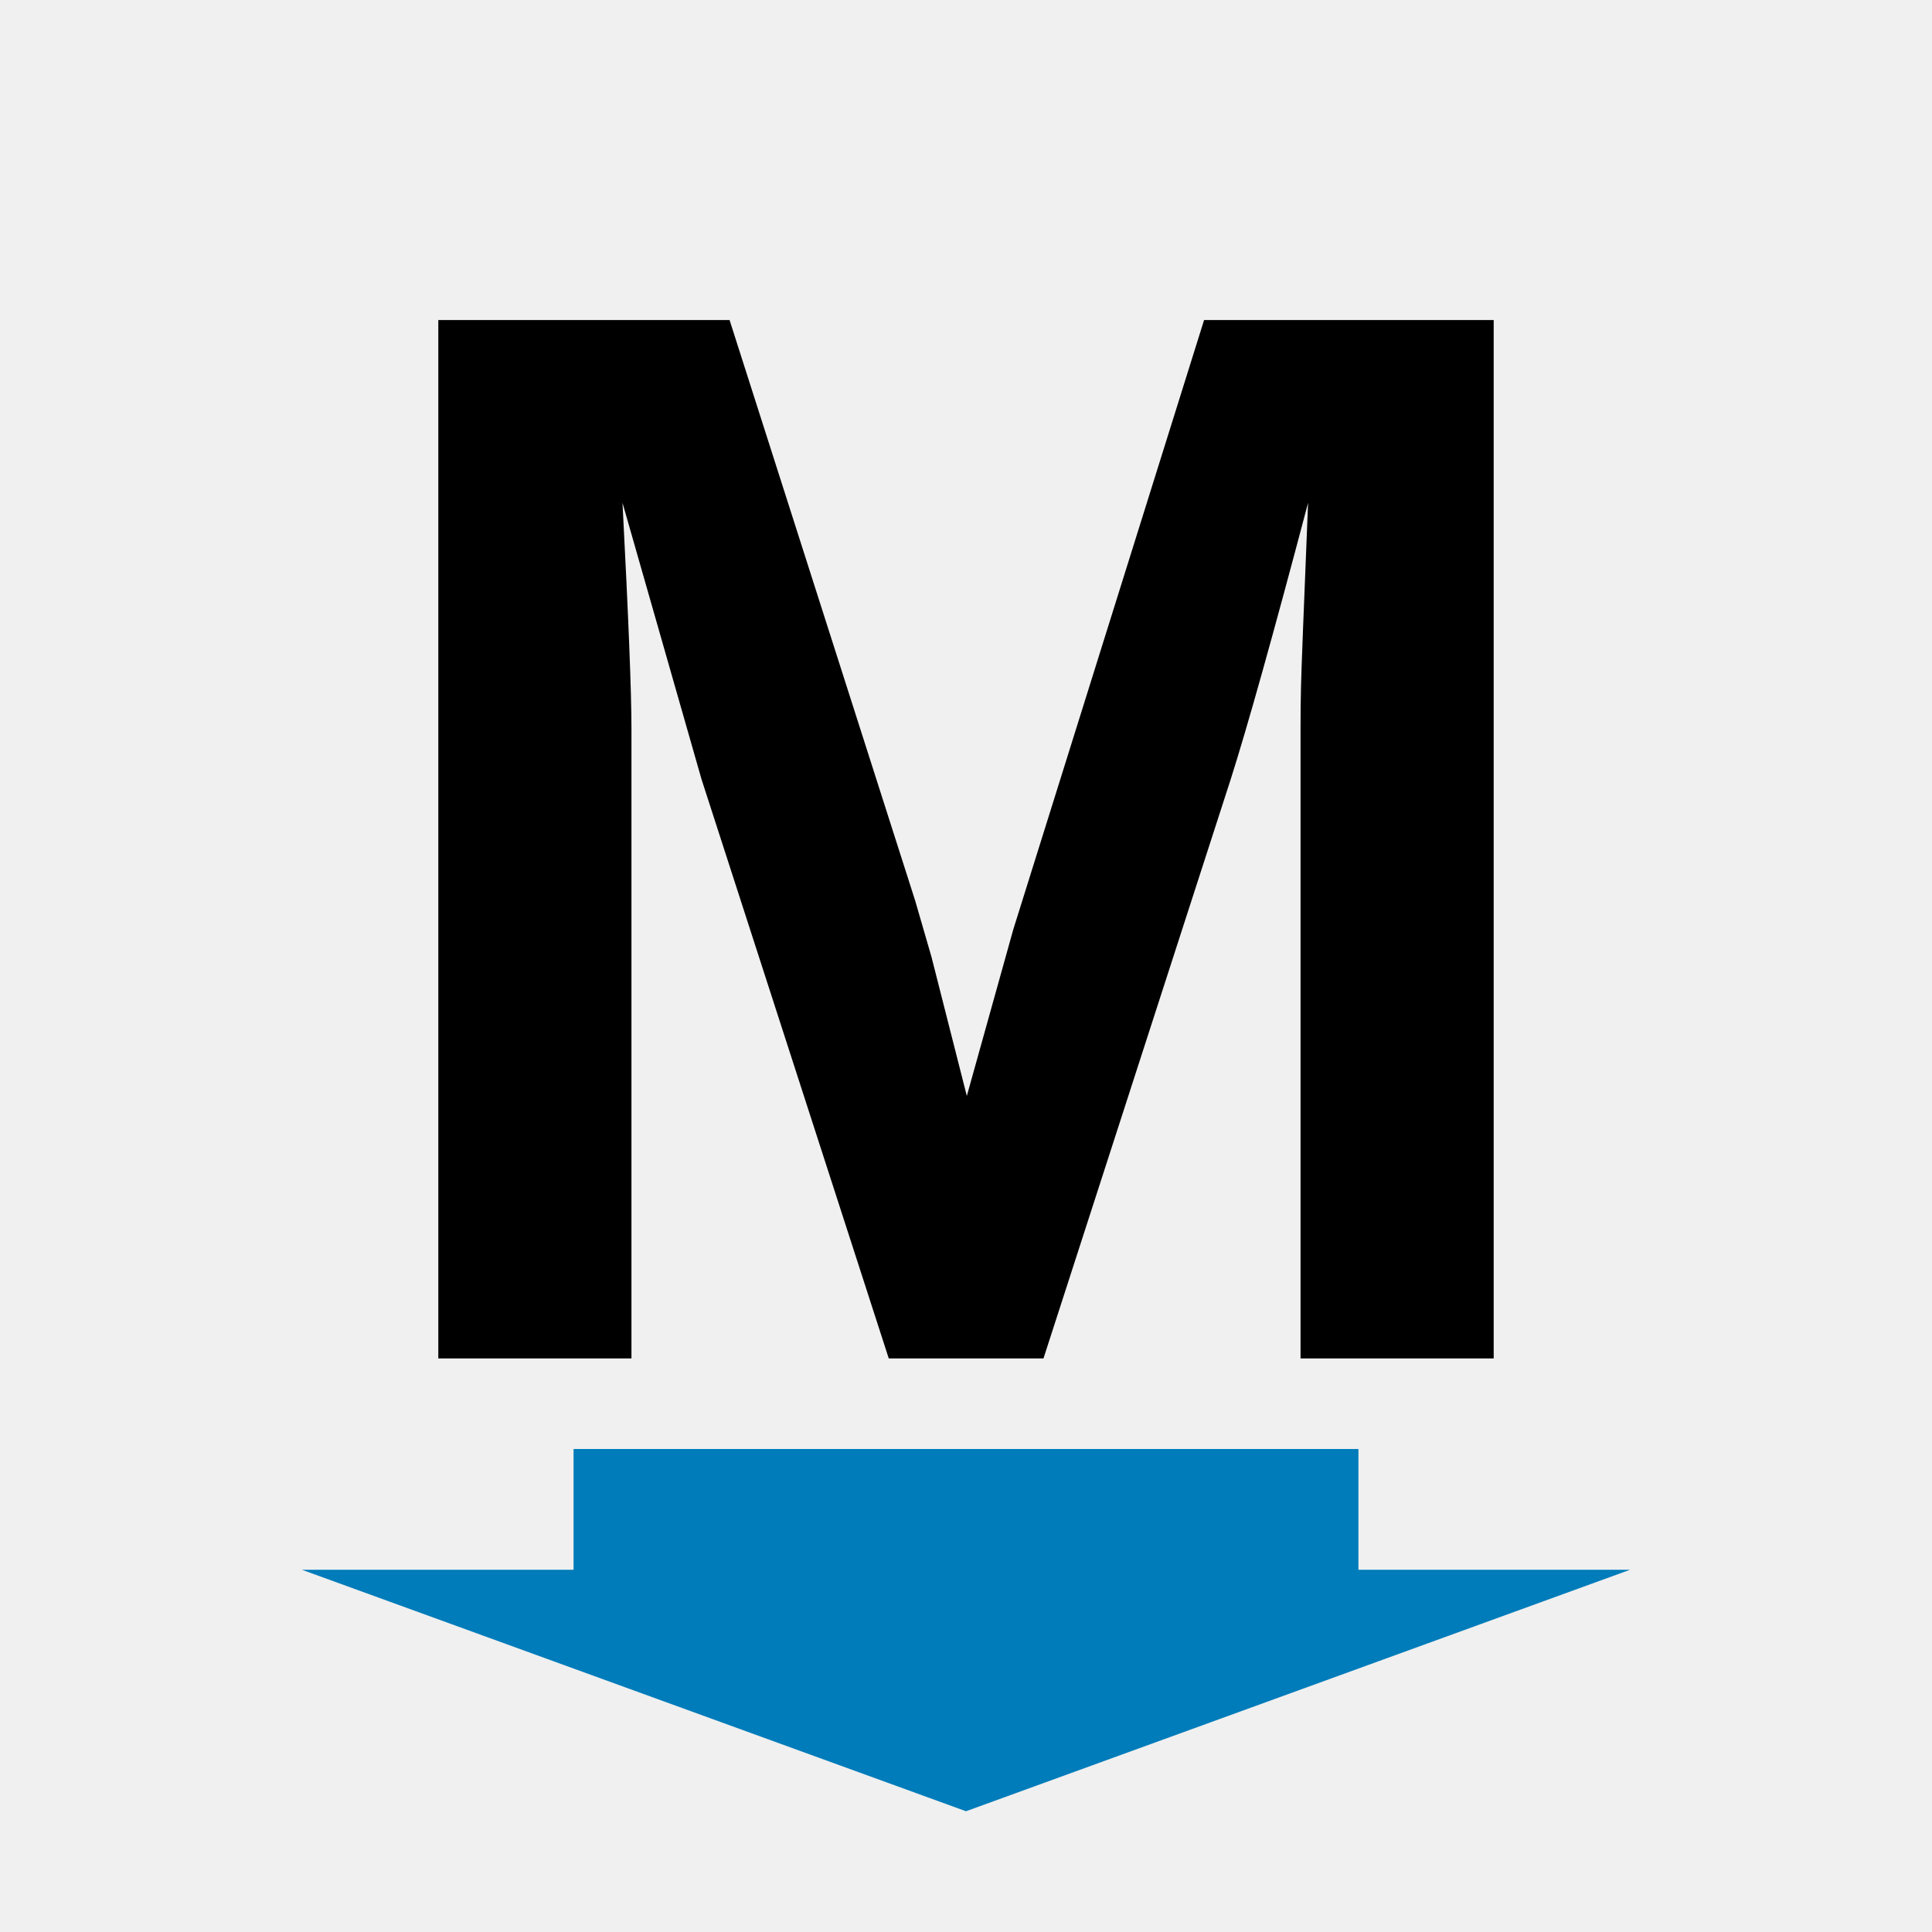
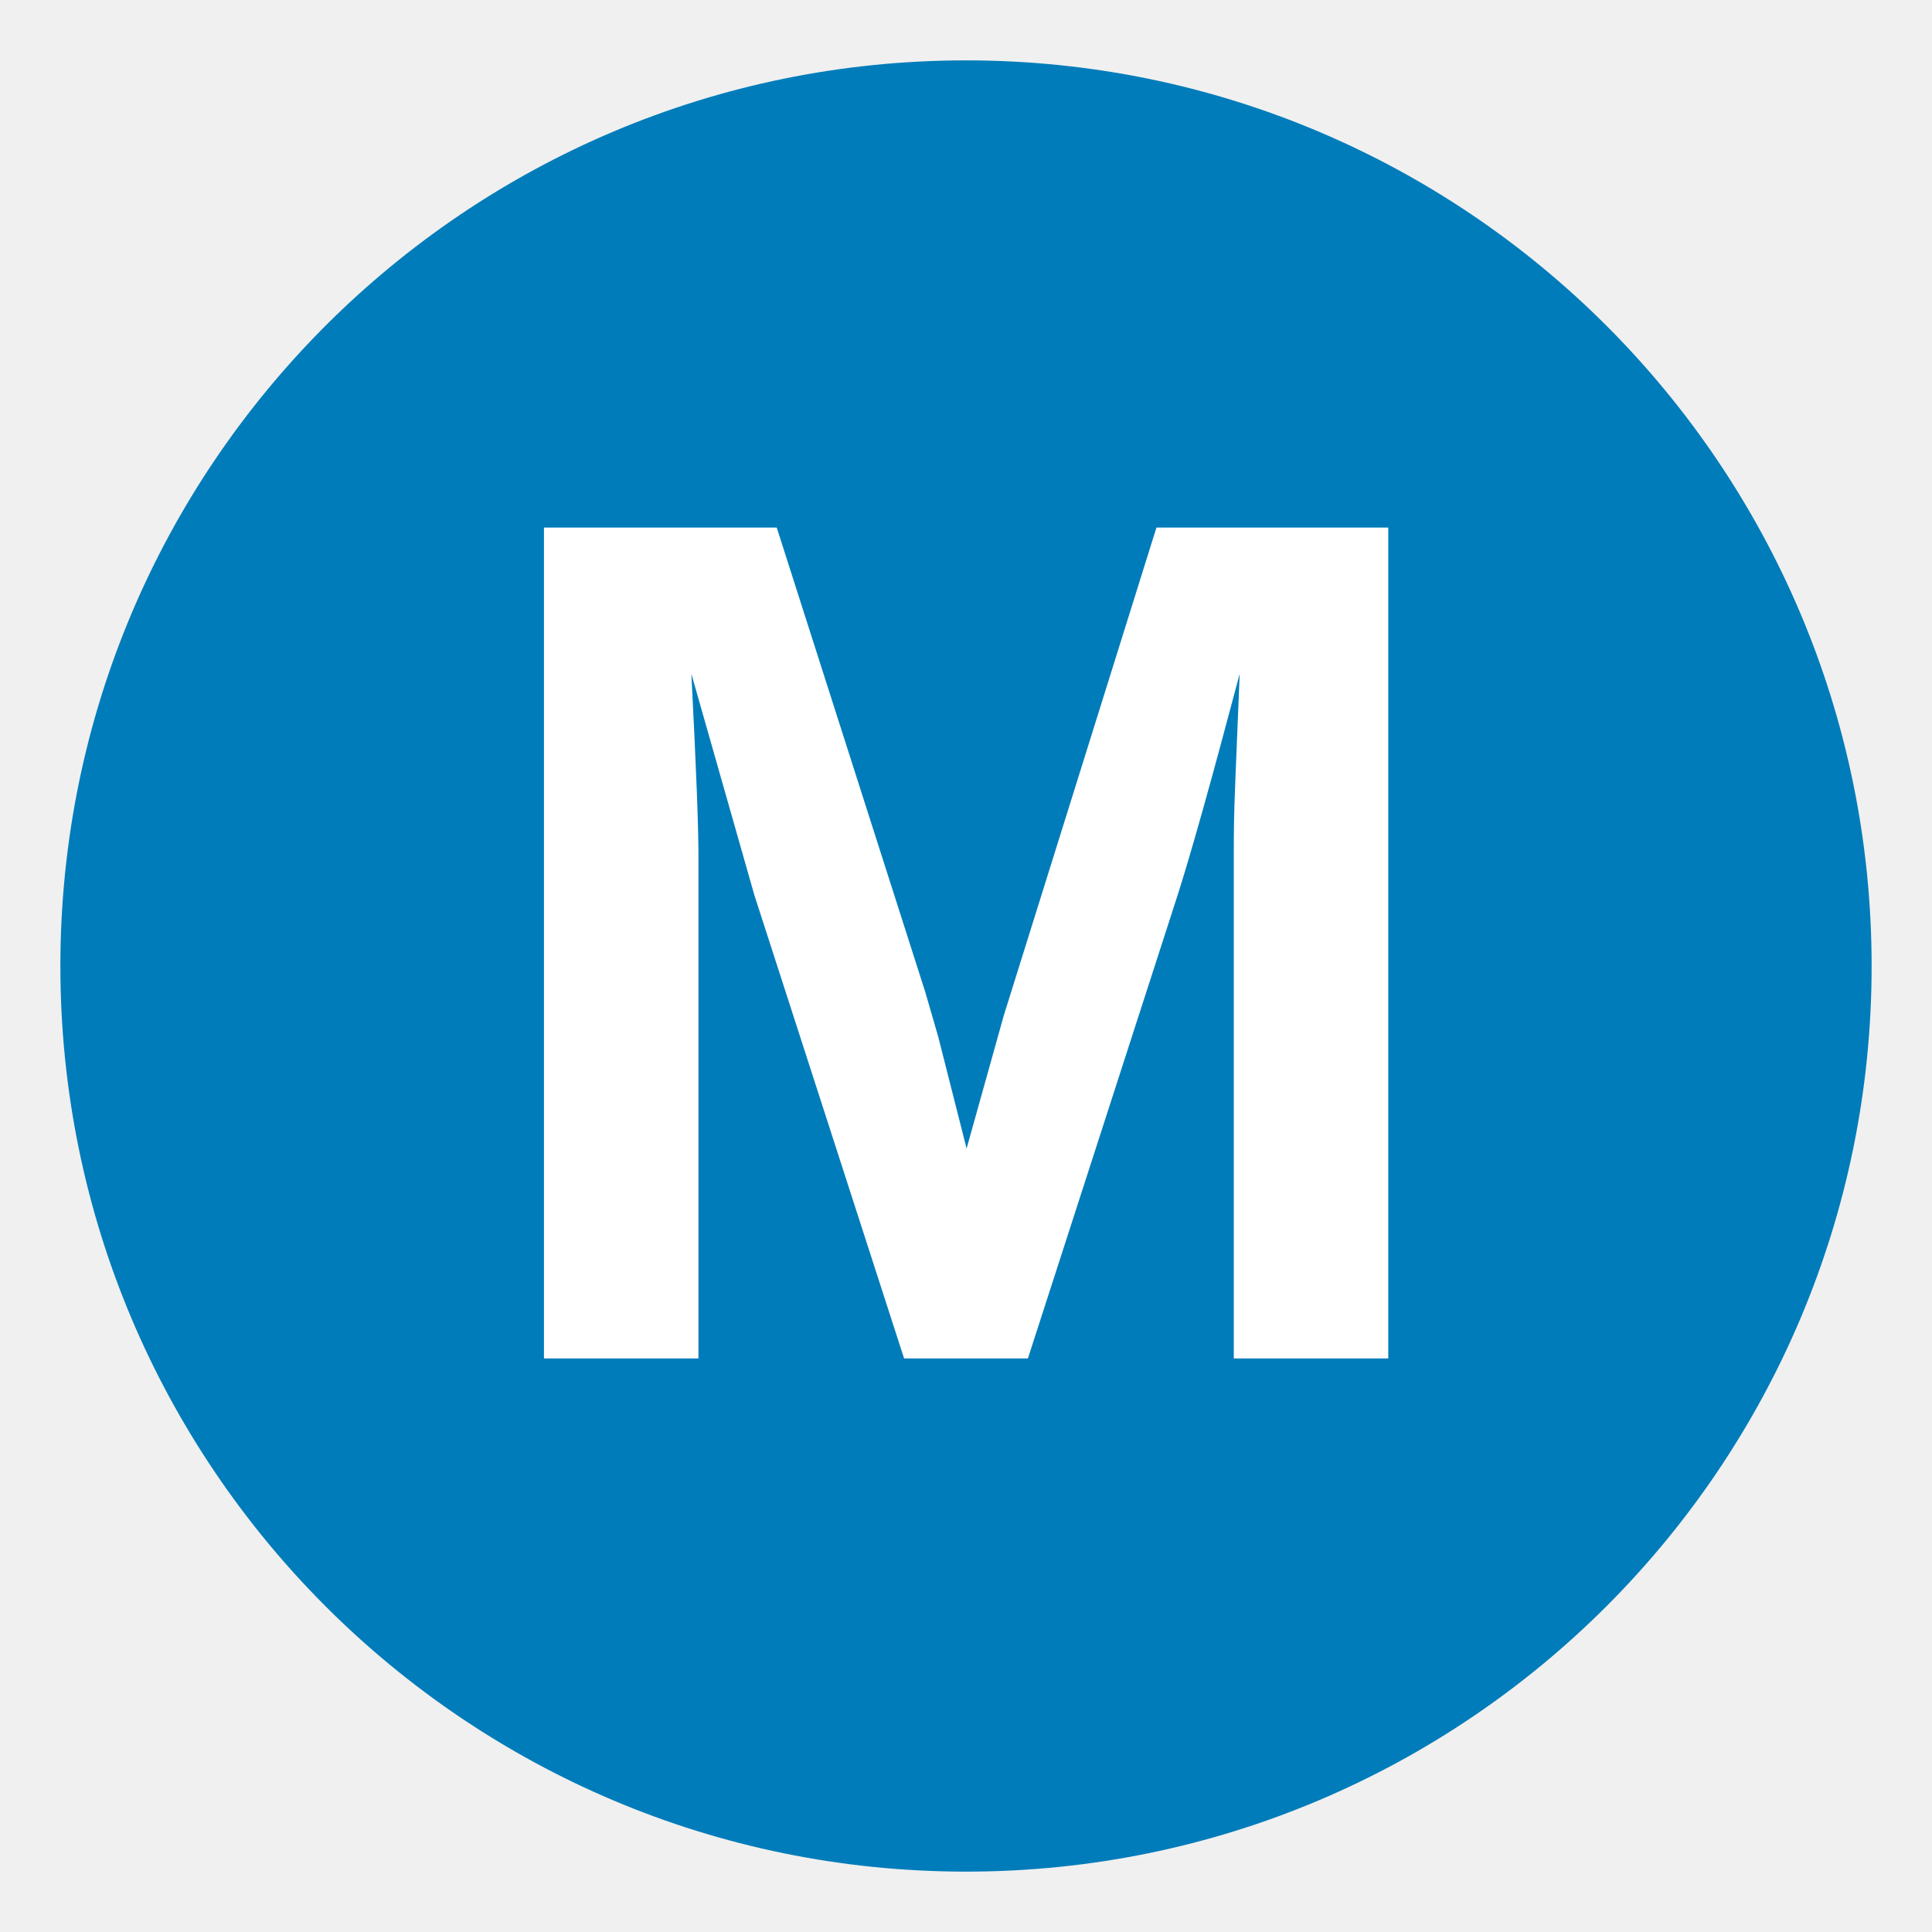
<svg xmlns="http://www.w3.org/2000/svg" width="128" height="128" viewBox="0 0 128 128">
-   <polygon points="64,120 20,104 38,104 38,96 90,96 90,104 108,104" fill="#007cba" />
-   <text x="64" y="90" font-family="Arial, sans-serif" font-size="100" font-weight="bold" text-anchor="middle" fill="black">M</text>
+   <circle cx="64" cy="64" r="60" fill="#007cba" />
+   <text x="64" y="90" font-family="Arial, sans-serif" font-size="80" font-weight="bold" text-anchor="middle" fill="white">M</text>
</svg>
